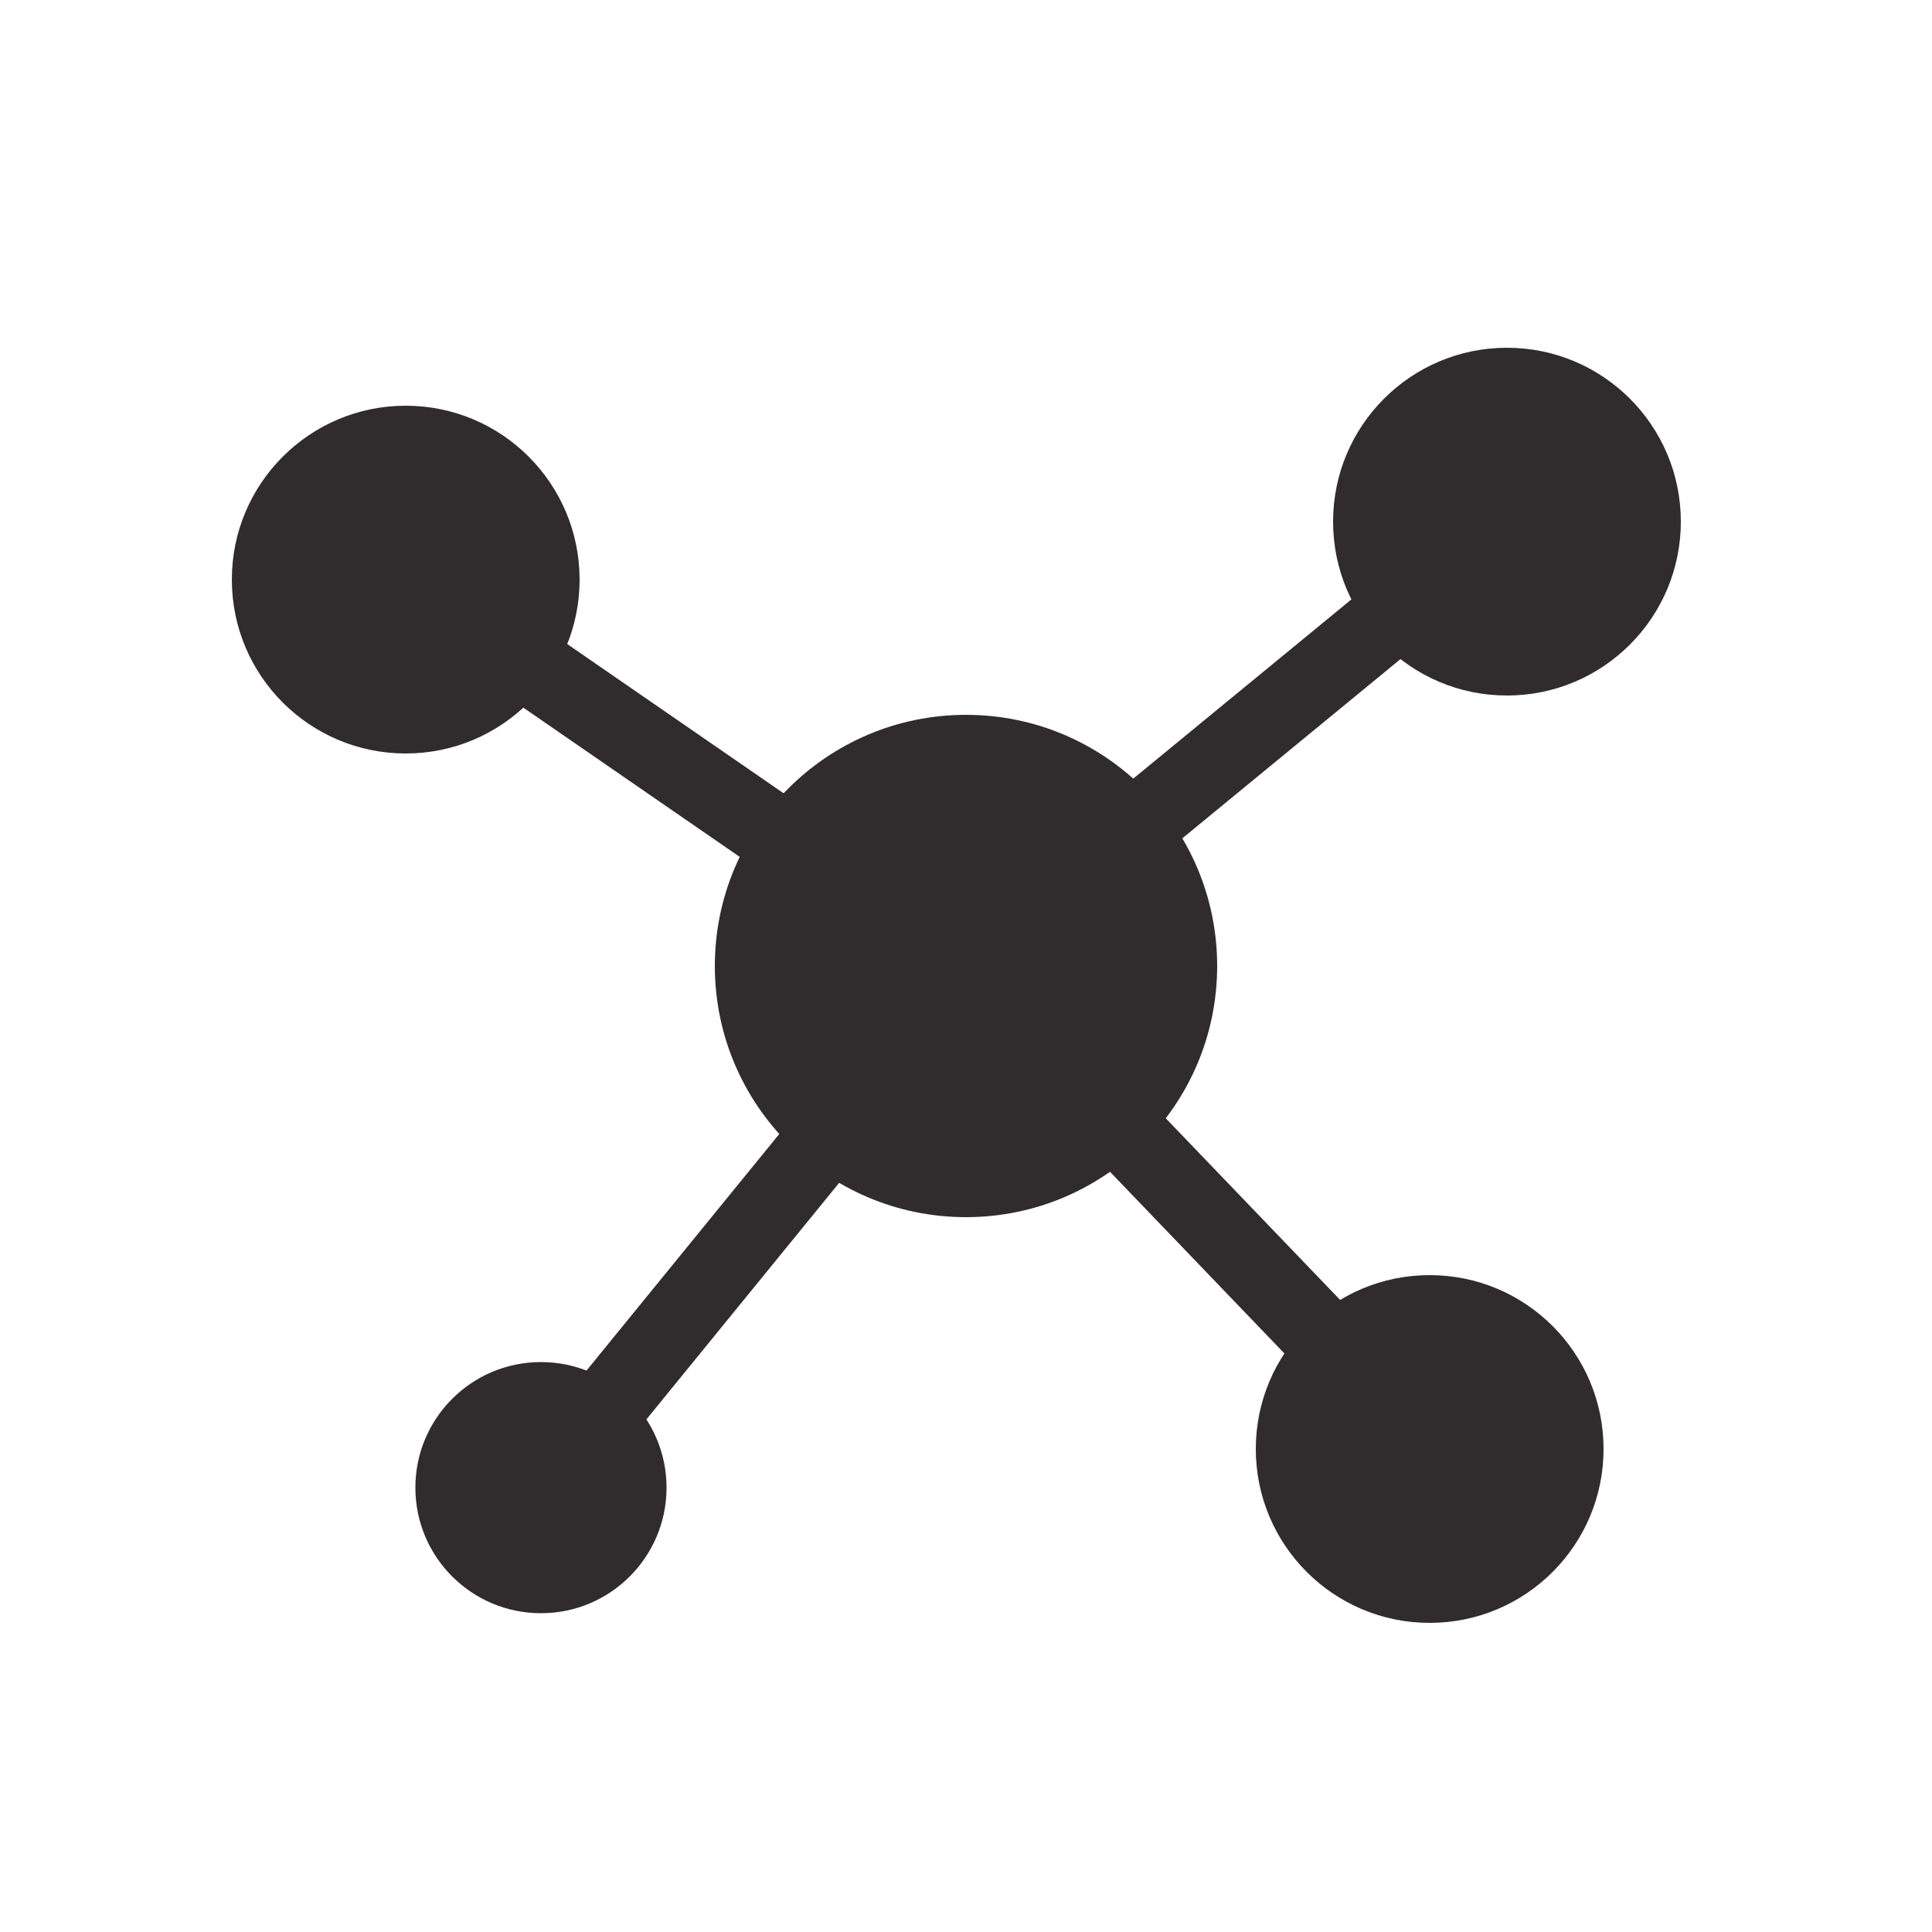
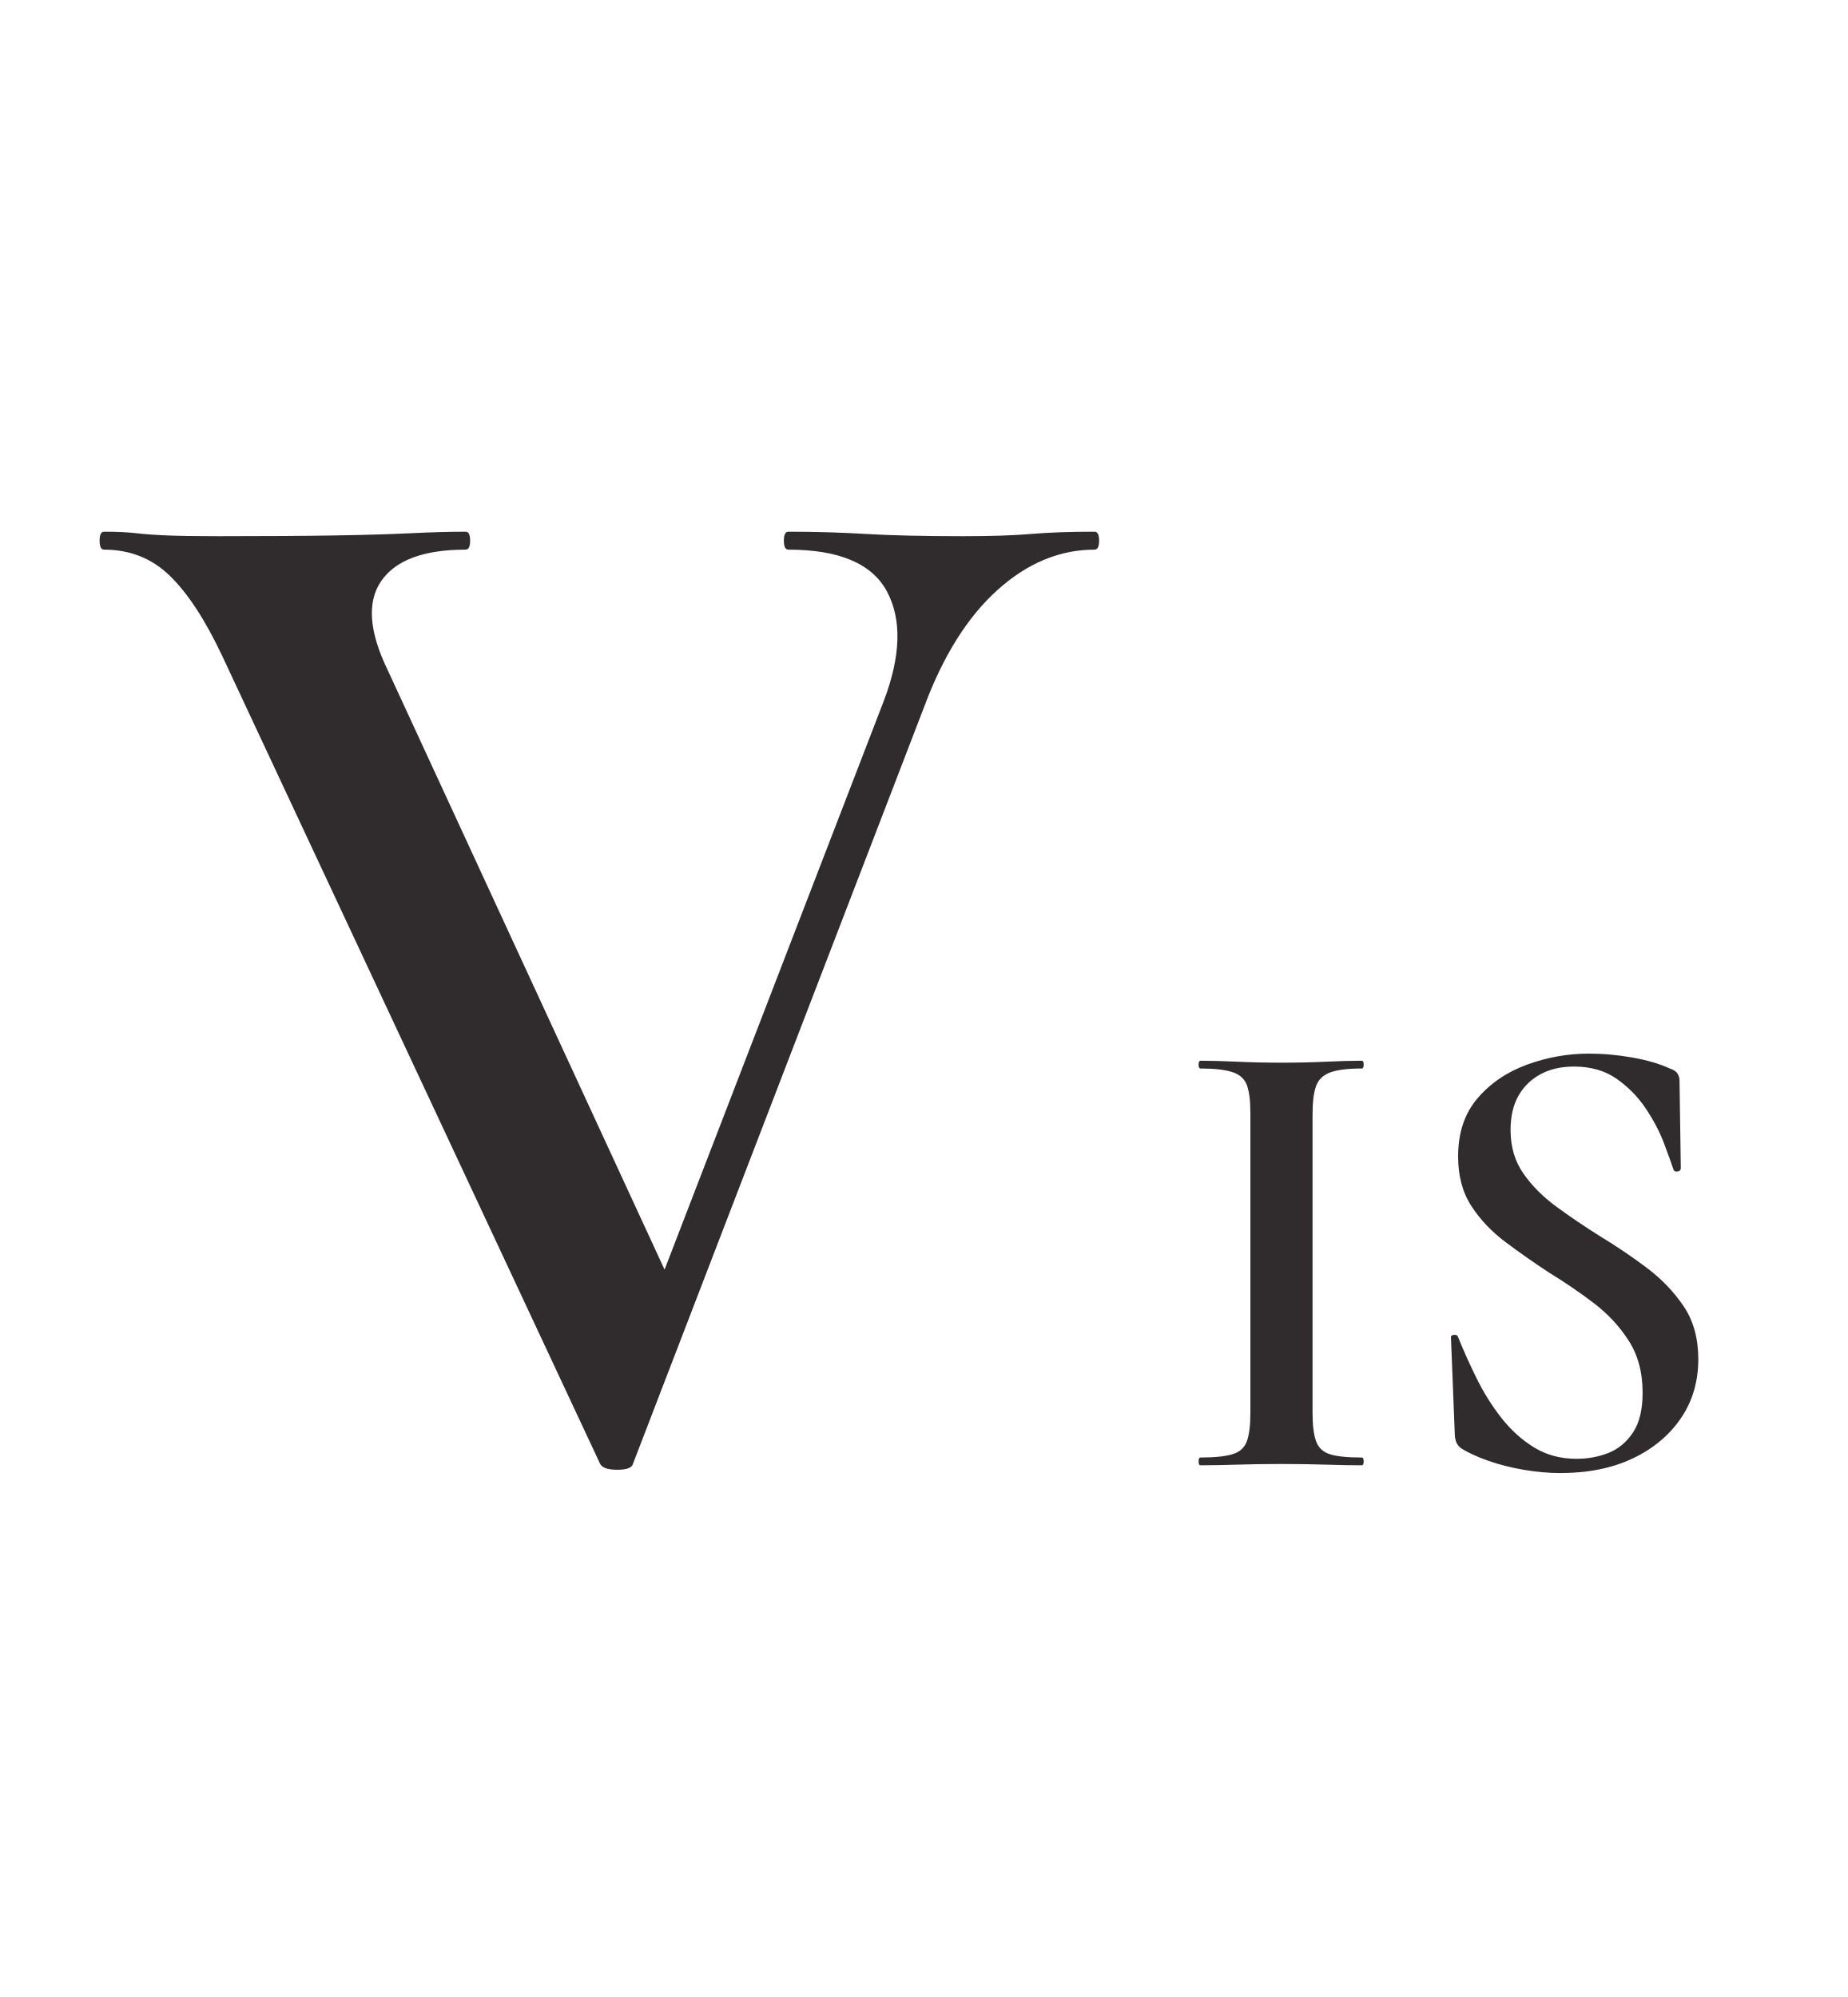
- <svg xmlns="http://www.w3.org/2000/svg" width="200" height="200" viewBox="0 0 200 200">
-   <line x1="100" y1="100" x2="42" y2="60" stroke="#302c2e" stroke-width="8" stroke-linecap="round" />
-   <line x1="100" y1="100" x2="156" y2="54" stroke="#302c2e" stroke-width="8" stroke-linecap="round" />
-   <line x1="100" y1="100" x2="148" y2="150" stroke="#302c2e" stroke-width="8" stroke-linecap="round" />
-   <line x1="100" y1="100" x2="56" y2="154" stroke="#302c2e" stroke-width="8" stroke-linecap="round" />
-   <circle cx="156" cy="54" r="18" fill="#302c2e" />
-   <circle cx="42" cy="60" r="18" fill="#302c2e" />
-   <circle cx="100" cy="100" r="26" fill="#302c2e" />
-   <circle cx="148" cy="150" r="18" fill="#302c2e" />
-   <circle cx="56" cy="154" r="13" fill="#302c2e" />
+ <svg xmlns="http://www.w3.org/2000/svg" width="74" height="80" viewBox="0 0 74.2 80">
+   <g transform="translate(4.00,58.75) scale(0.06,-0.06)">
+     <path d="M666 625Q669 625 669.0 619.0Q669 613 666 613Q631 613 601.0 586.0Q571 559 552 508L357 1Q356 -3 346.5 -3.0Q337 -3 335 1L82 542Q65 578 47.0 595.5Q29 613 3 613Q0 613 0.0 619.0Q0 625 3 625Q16 625 24.5 624.0Q33 623 45.5 622.5Q58 622 79 622Q127 622 157.5 622.5Q188 623 208.5 624.0Q229 625 245 625Q248 625 248.0 619.0Q248 613 245 613Q203 613 188.5 592.0Q174 571 193 532L386 114L345 45L525 512Q542 557 527.0 585.0Q512 613 461 613Q458 613 458.0 619.0Q458 625 461 625Q488 625 513.0 623.5Q538 622 578 622Q606 622 623.5 623.5Q641 625 666 625Z" fill="#302C2E" />
+   </g>
+   <g transform="translate(47.07,58.75) scale(0.026,-0.026)">
+     <path d="M217 81Q217 52 222.5 37.0Q228 22 244.0 17.0Q260 12 293 12Q296 12 296.0 6.0Q296 0 293 0Q268 0 237.0 1.0Q206 2 168 2Q133 2 101.0 1.0Q69 0 44 0Q41 0 41.0 6.0Q41 12 44 12Q76 12 93.0 17.0Q110 22 115.5 37.0Q121 52 121 81V544Q121 573 115.5 587.5Q110 602 93.0 607.5Q76 613 44 613Q41 613 41.0 619.0Q41 625 44 625Q69 625 101.0 623.5Q133 622 168 622Q206 622 237.5 623.5Q269 625 293 625Q296 625 296.0 619.0Q296 613 293 613Q261 613 244.5 607.0Q228 601 222.5 586.0Q217 571 217 542Z" fill="#302C2E" />
+   </g>
+   <g transform="translate(56.40,58.75) scale(0.026,-0.026)">
+     <path d="M164 518Q164 479 184.0 450.5Q204 422 235.5 399.0Q267 376 302 354Q340 331 374.5 305.0Q409 279 431.5 245.5Q454 212 454 164Q454 112 427.0 72.5Q400 33 352.5 10.5Q305 -12 241 -12Q214 -12 184.5 -7.0Q155 -2 129.5 7.0Q104 16 88 26Q84 29 81.5 33.0Q79 37 78 45L72 196Q71 201 76.5 201.5Q82 202 83 198Q95 168 111.5 134.5Q128 101 150.0 73.0Q172 45 200.5 27.5Q229 10 266 10Q292 10 315.0 19.0Q338 28 353.0 50.5Q368 73 368 112Q368 159 346.5 192.5Q325 226 292.0 251.0Q259 276 223 298Q188 321 156.0 345.0Q124 369 103.5 400.5Q83 432 83 477Q83 532 113.0 567.0Q143 602 189.5 619.0Q236 636 285 636Q318 636 352.0 630.0Q386 624 410 613Q419 610 422.0 605.0Q425 600 425 594L427 459Q427 455 422.5 454.0Q418 453 416 456Q411 471 401.0 497.5Q391 524 373.0 551.0Q355 578 328.0 597.0Q301 616 262 616Q232 616 210.0 604.0Q188 592 176.0 570.5Q164 549 164 518Z" fill="#302C2E" />
+   </g>
</svg>
